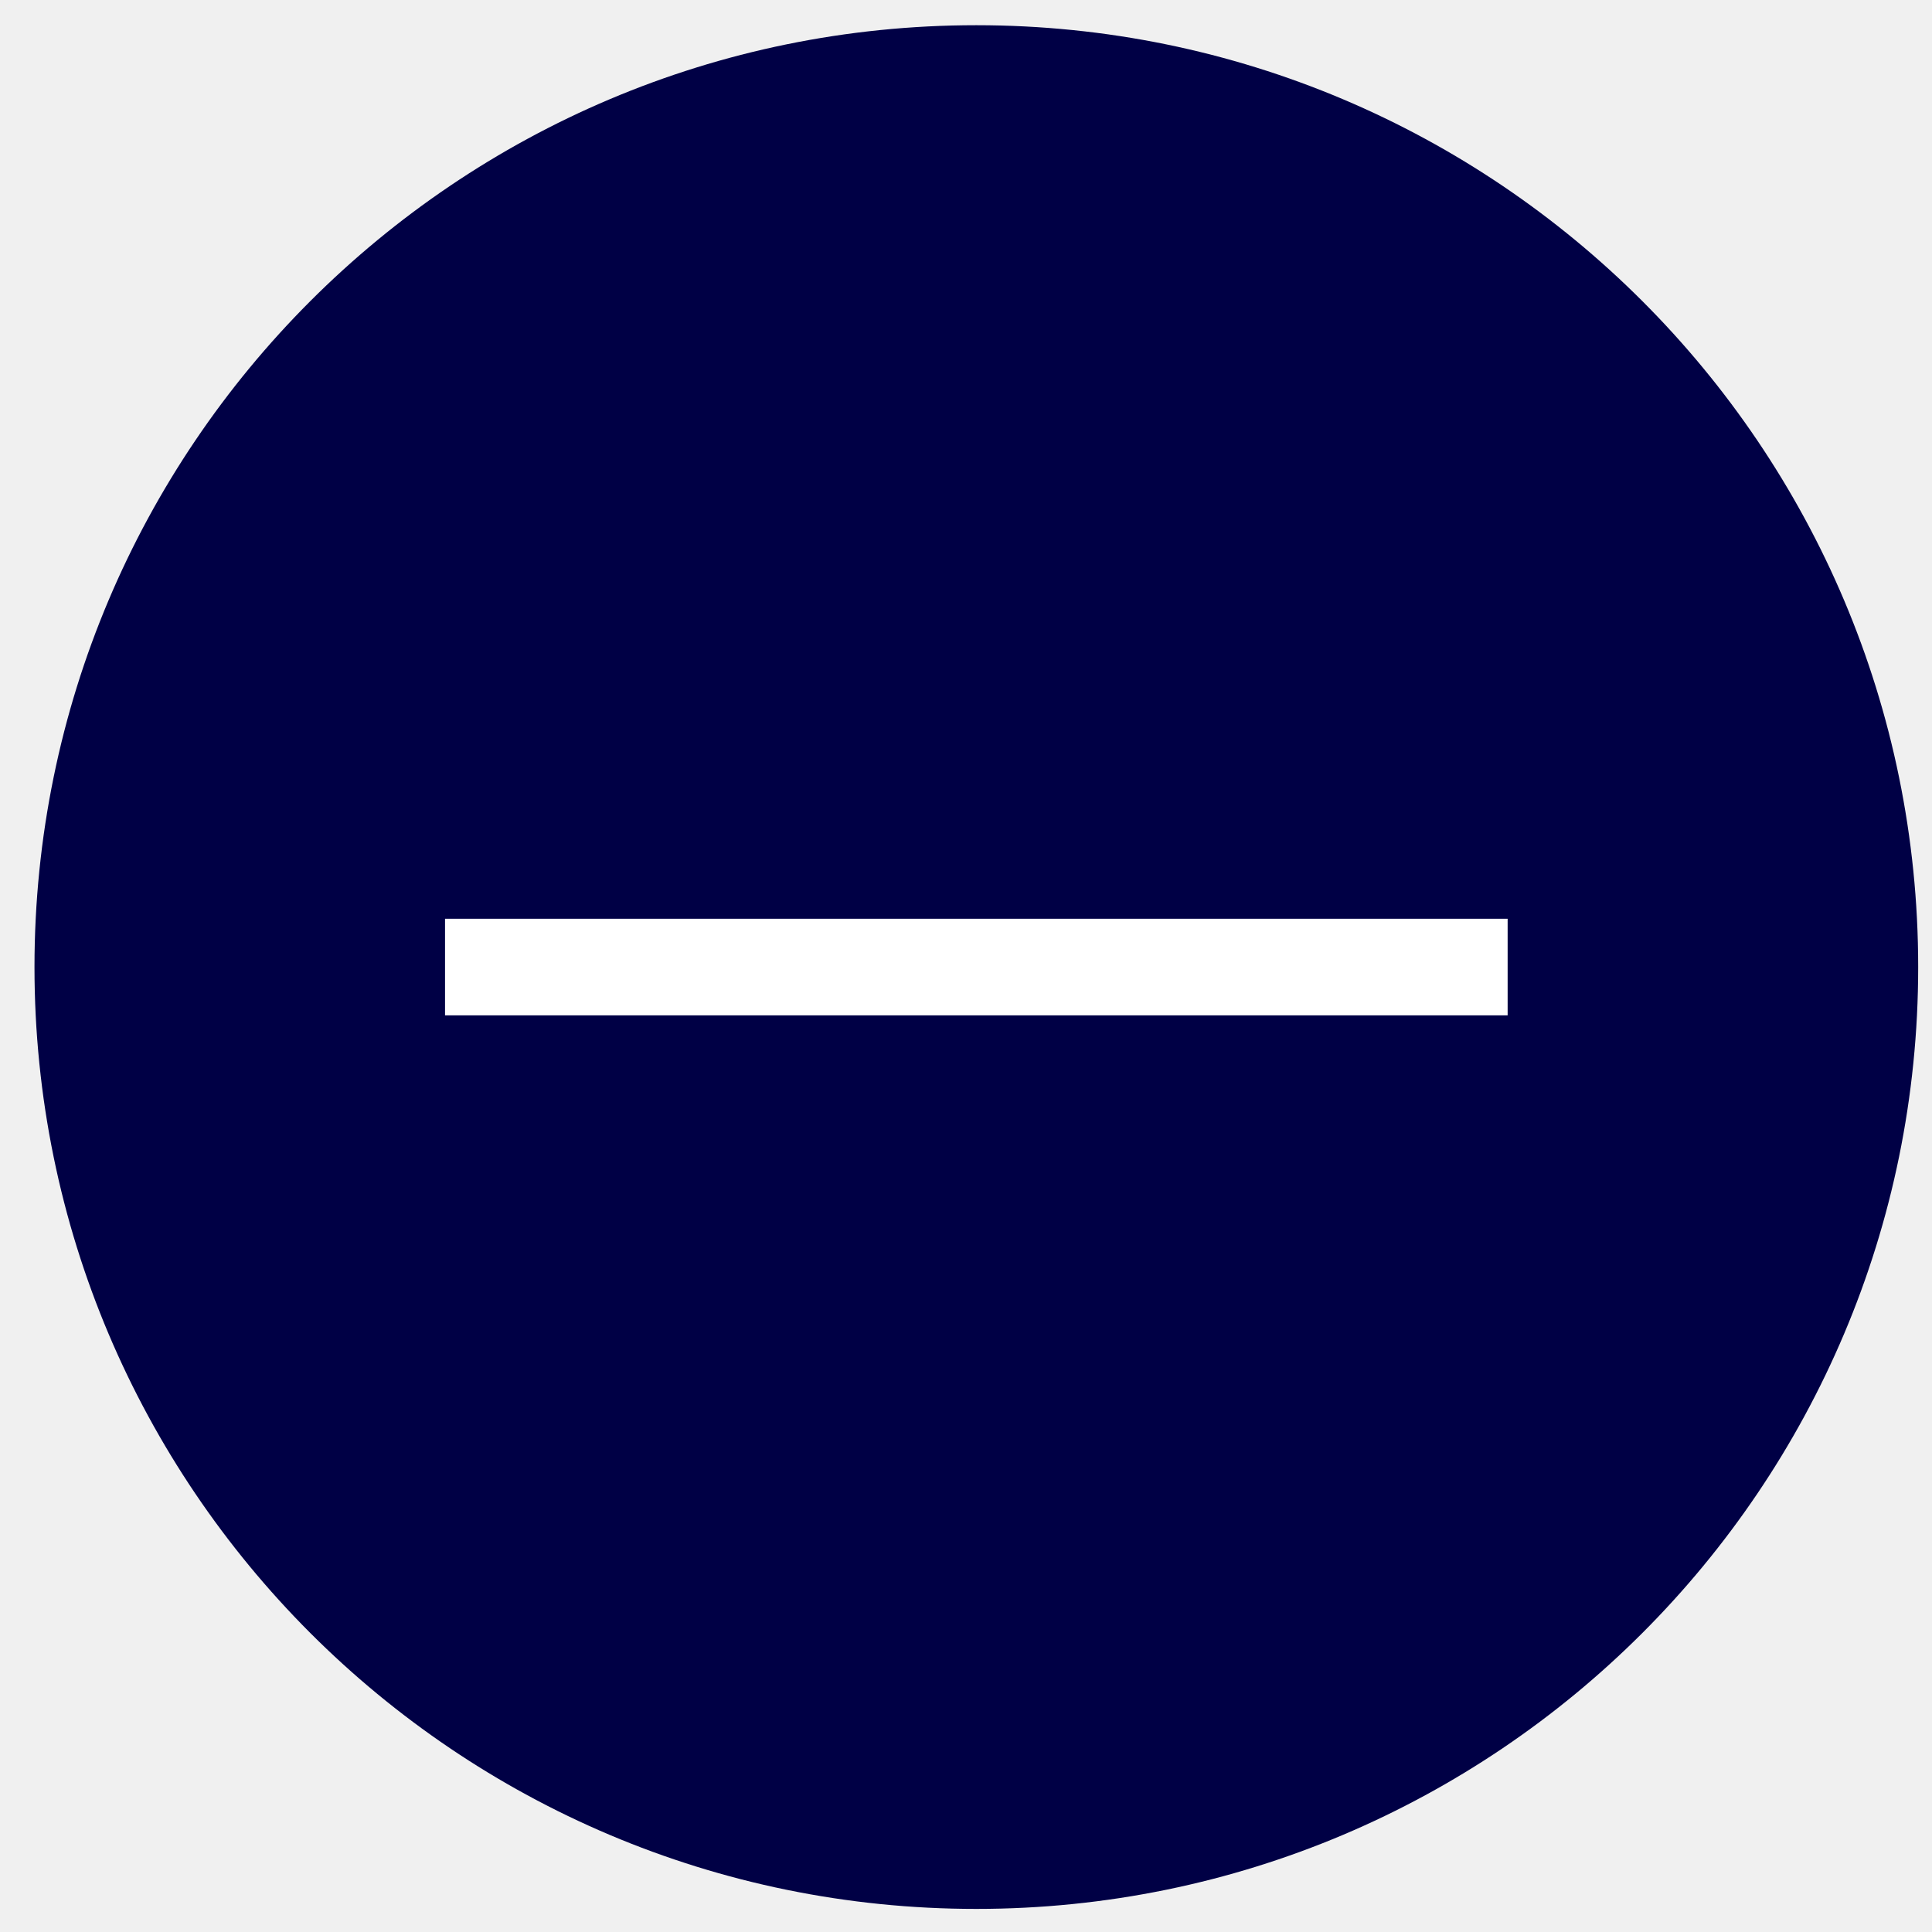
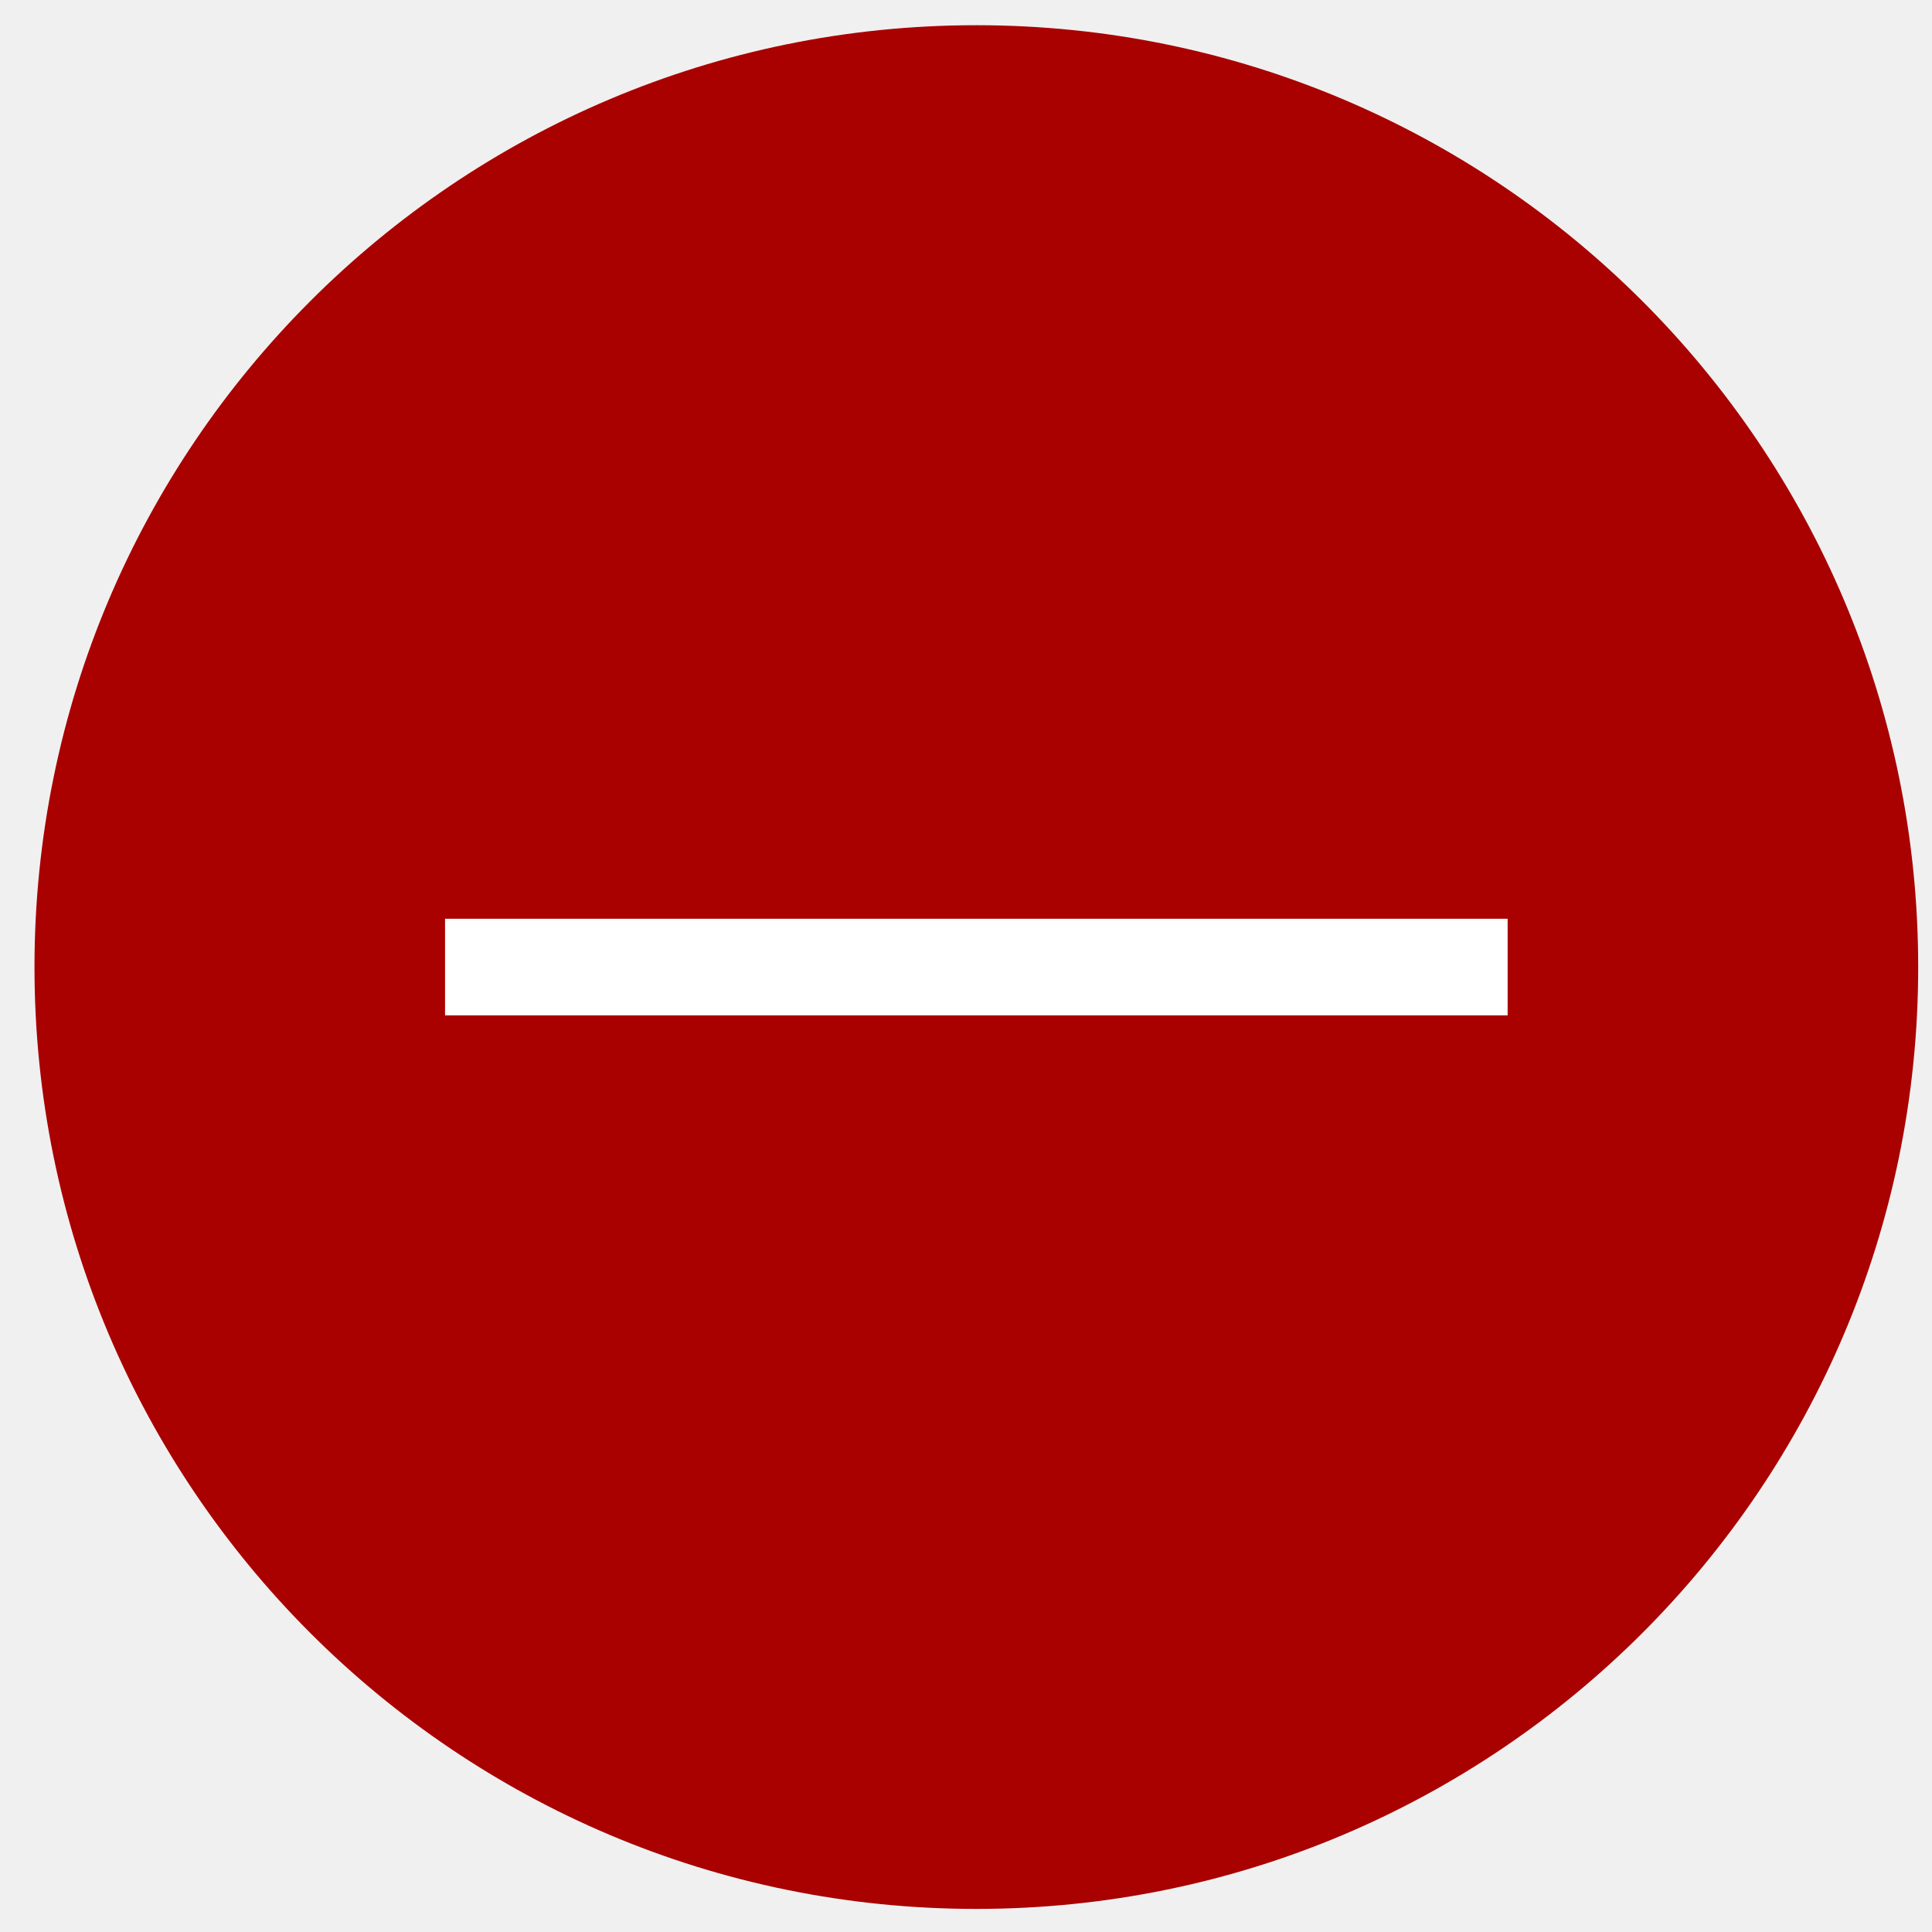
<svg xmlns="http://www.w3.org/2000/svg" width="40" height="40" viewBox="0 0 40 40" fill="none">
-   <circle cx="20.214" cy="20.022" r="19.5" fill="#000045" />
+   <circle cx="20.214" cy="20.022" r="19.5" fill="#a90000" />
  <path d="M31.214 20.022L9.214 20.022" stroke="white" stroke-width="2" stroke-linejoin="bevel" />
</svg>
